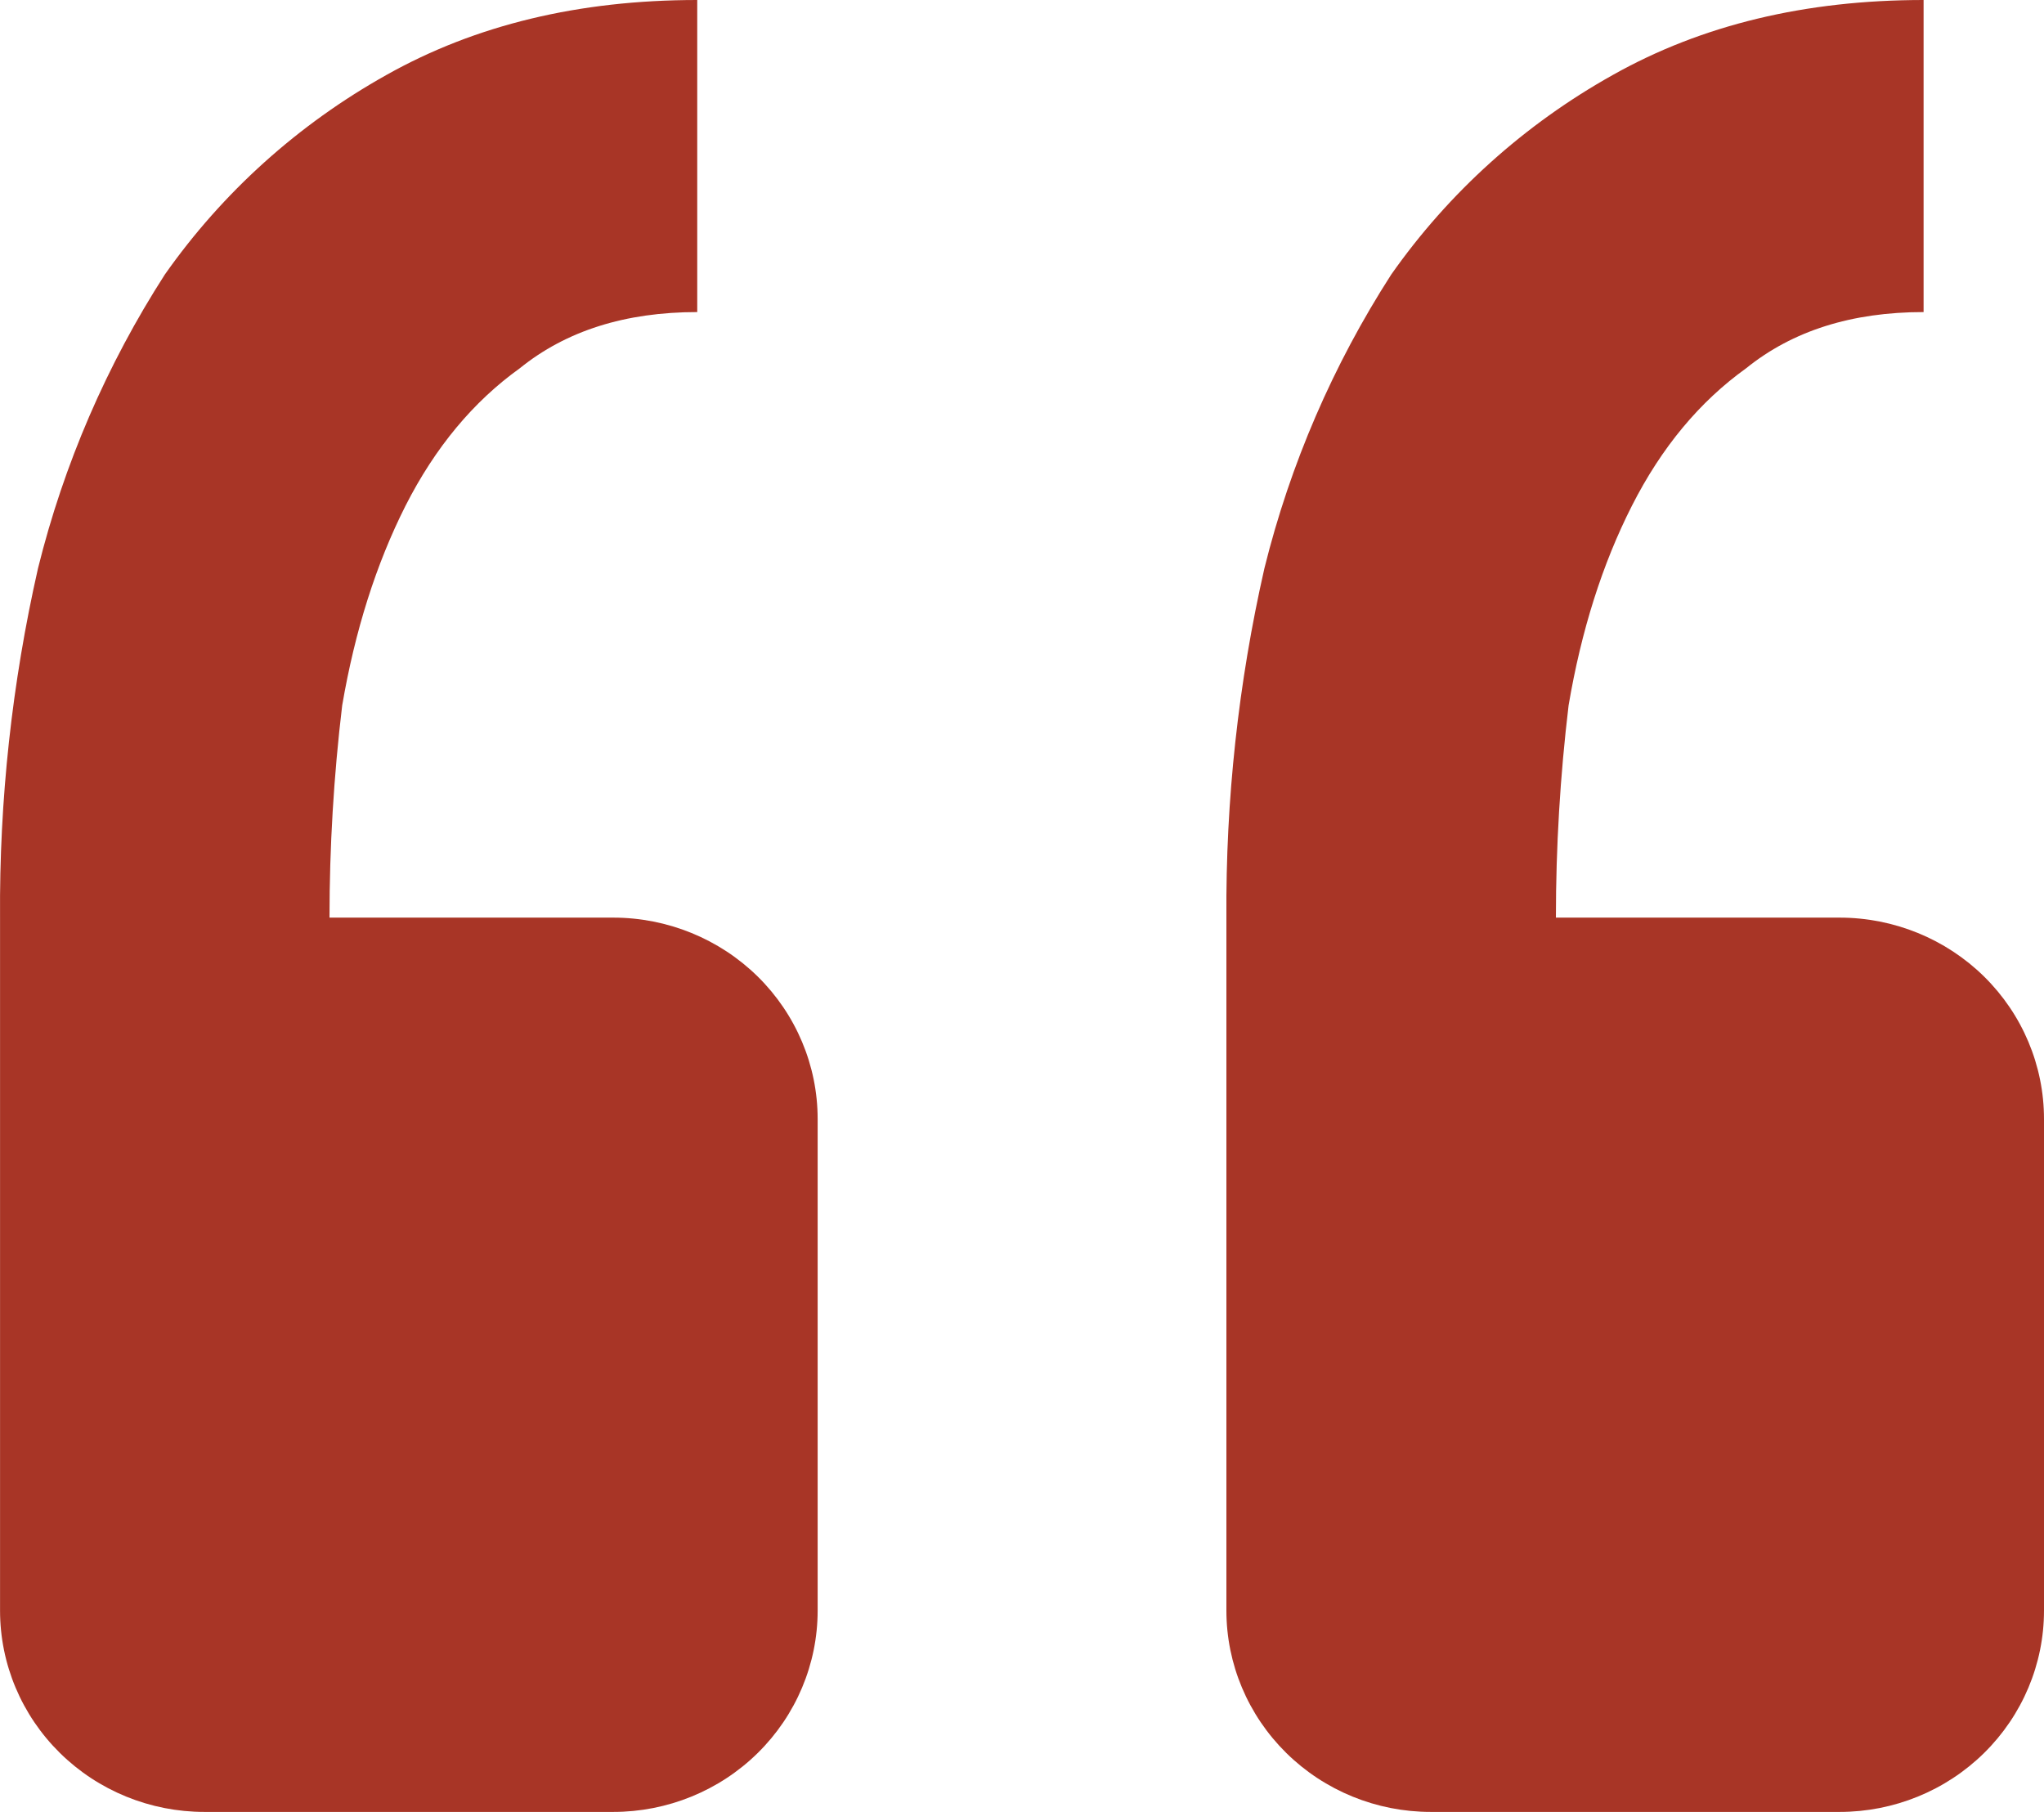
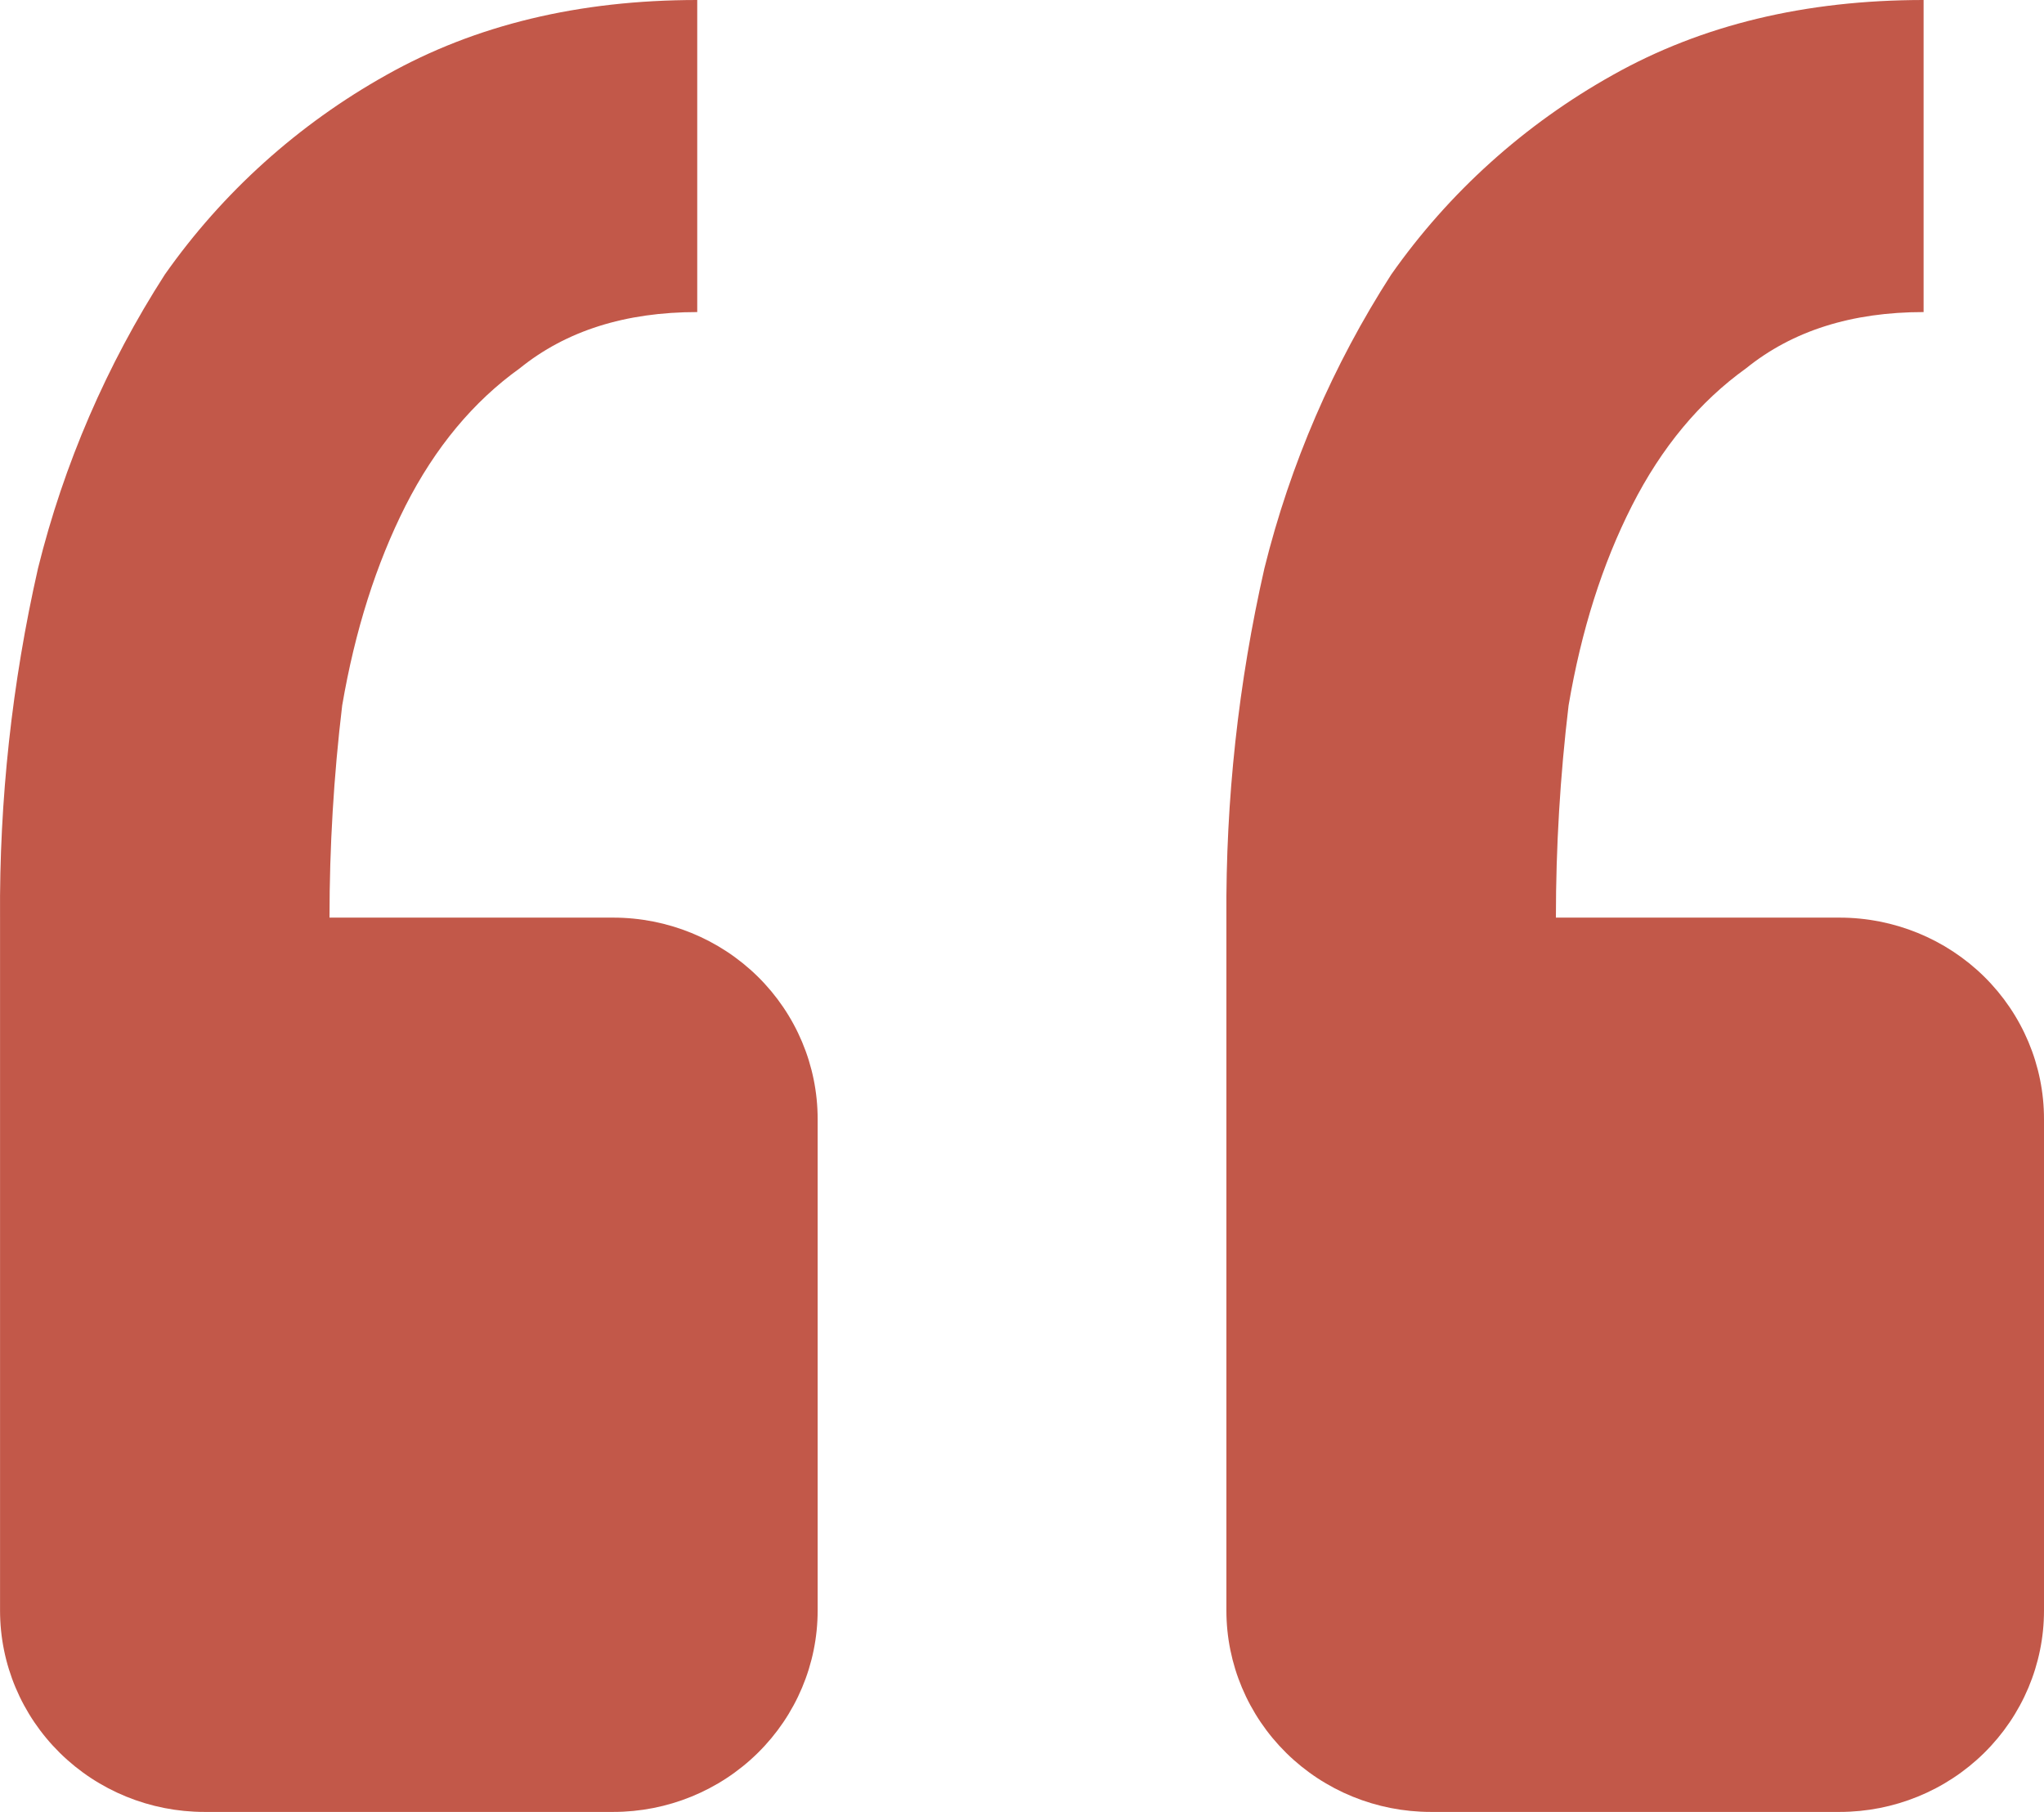
<svg xmlns="http://www.w3.org/2000/svg" width="44" height="39" viewBox="0 0 44 39" fill="none">
-   <path d="M39.6 39C40.767 39 41.886 38.544 42.711 37.731C43.536 36.918 44 35.816 44 34.667V24.085C44 22.935 43.536 21.833 42.711 21.02C41.886 20.208 40.767 19.751 39.6 19.751H33.493C33.493 18.229 33.584 16.706 33.766 15.184C34.039 13.572 34.493 12.139 35.13 10.885C35.766 9.632 36.586 8.645 37.589 7.926C38.587 7.12 39.86 6.717 41.408 6.717V0C38.862 0 36.633 0.537 34.721 1.612C32.821 2.673 31.189 4.142 29.947 5.911C28.695 7.857 27.774 9.991 27.219 12.229C26.657 14.698 26.383 17.221 26.4 19.751V34.667C26.4 35.816 26.864 36.918 27.689 37.731C28.514 38.544 29.633 39 30.8 39H39.6ZM13.201 39C14.367 39 15.487 38.544 16.312 37.731C17.137 36.918 17.601 35.816 17.601 34.667V24.085C17.601 22.935 17.137 21.833 16.312 21.02C15.487 20.208 14.367 19.751 13.201 19.751H7.093C7.093 18.229 7.184 16.706 7.366 15.184C7.642 13.572 8.097 12.139 8.73 10.885C9.367 9.632 10.187 8.645 11.19 7.926C12.187 7.12 13.46 6.717 15.009 6.717V0C12.463 0 10.233 0.537 8.321 1.612C6.422 2.673 4.79 4.142 3.547 5.911C2.296 7.857 1.374 9.991 0.819 12.229C0.258 14.698 -0.017 17.221 0.001 19.751V34.667C0.001 35.816 0.464 36.918 1.29 37.731C2.115 38.544 3.234 39 4.401 39H13.201Z" fill="#A83526" />
+   <path d="M39.6 39C40.767 39 41.886 38.544 42.711 37.731C43.536 36.918 44 35.816 44 34.667V24.085C44 22.935 43.536 21.833 42.711 21.02C41.886 20.208 40.767 19.751 39.6 19.751H33.493C33.493 18.229 33.584 16.706 33.766 15.184C34.039 13.572 34.493 12.139 35.13 10.885C35.766 9.632 36.586 8.645 37.589 7.926C38.587 7.12 39.86 6.717 41.408 6.717V0C38.862 0 36.633 0.537 34.721 1.612C32.821 2.673 31.189 4.142 29.947 5.911C28.695 7.857 27.774 9.991 27.219 12.229C26.657 14.698 26.383 17.221 26.4 19.751V34.667C26.4 35.816 26.864 36.918 27.689 37.731C28.514 38.544 29.633 39 30.8 39H39.6ZM13.201 39C14.367 39 15.487 38.544 16.312 37.731C17.137 36.918 17.601 35.816 17.601 34.667V24.085C17.601 22.935 17.137 21.833 16.312 21.02C15.487 20.208 14.367 19.751 13.201 19.751H7.093C7.093 18.229 7.184 16.706 7.366 15.184C7.642 13.572 8.097 12.139 8.73 10.885C9.367 9.632 10.187 8.645 11.19 7.926C12.187 7.12 13.46 6.717 15.009 6.717V0C12.463 0 10.233 0.537 8.321 1.612C6.422 2.673 4.79 4.142 3.547 5.911C2.296 7.857 1.374 9.991 0.819 12.229C0.258 14.698 -0.017 17.221 0.001 19.751V34.667C0.001 35.816 0.464 36.918 1.29 37.731C2.115 38.544 3.234 39 4.401 39H13.201Z" fill="#C25849" />
</svg>
